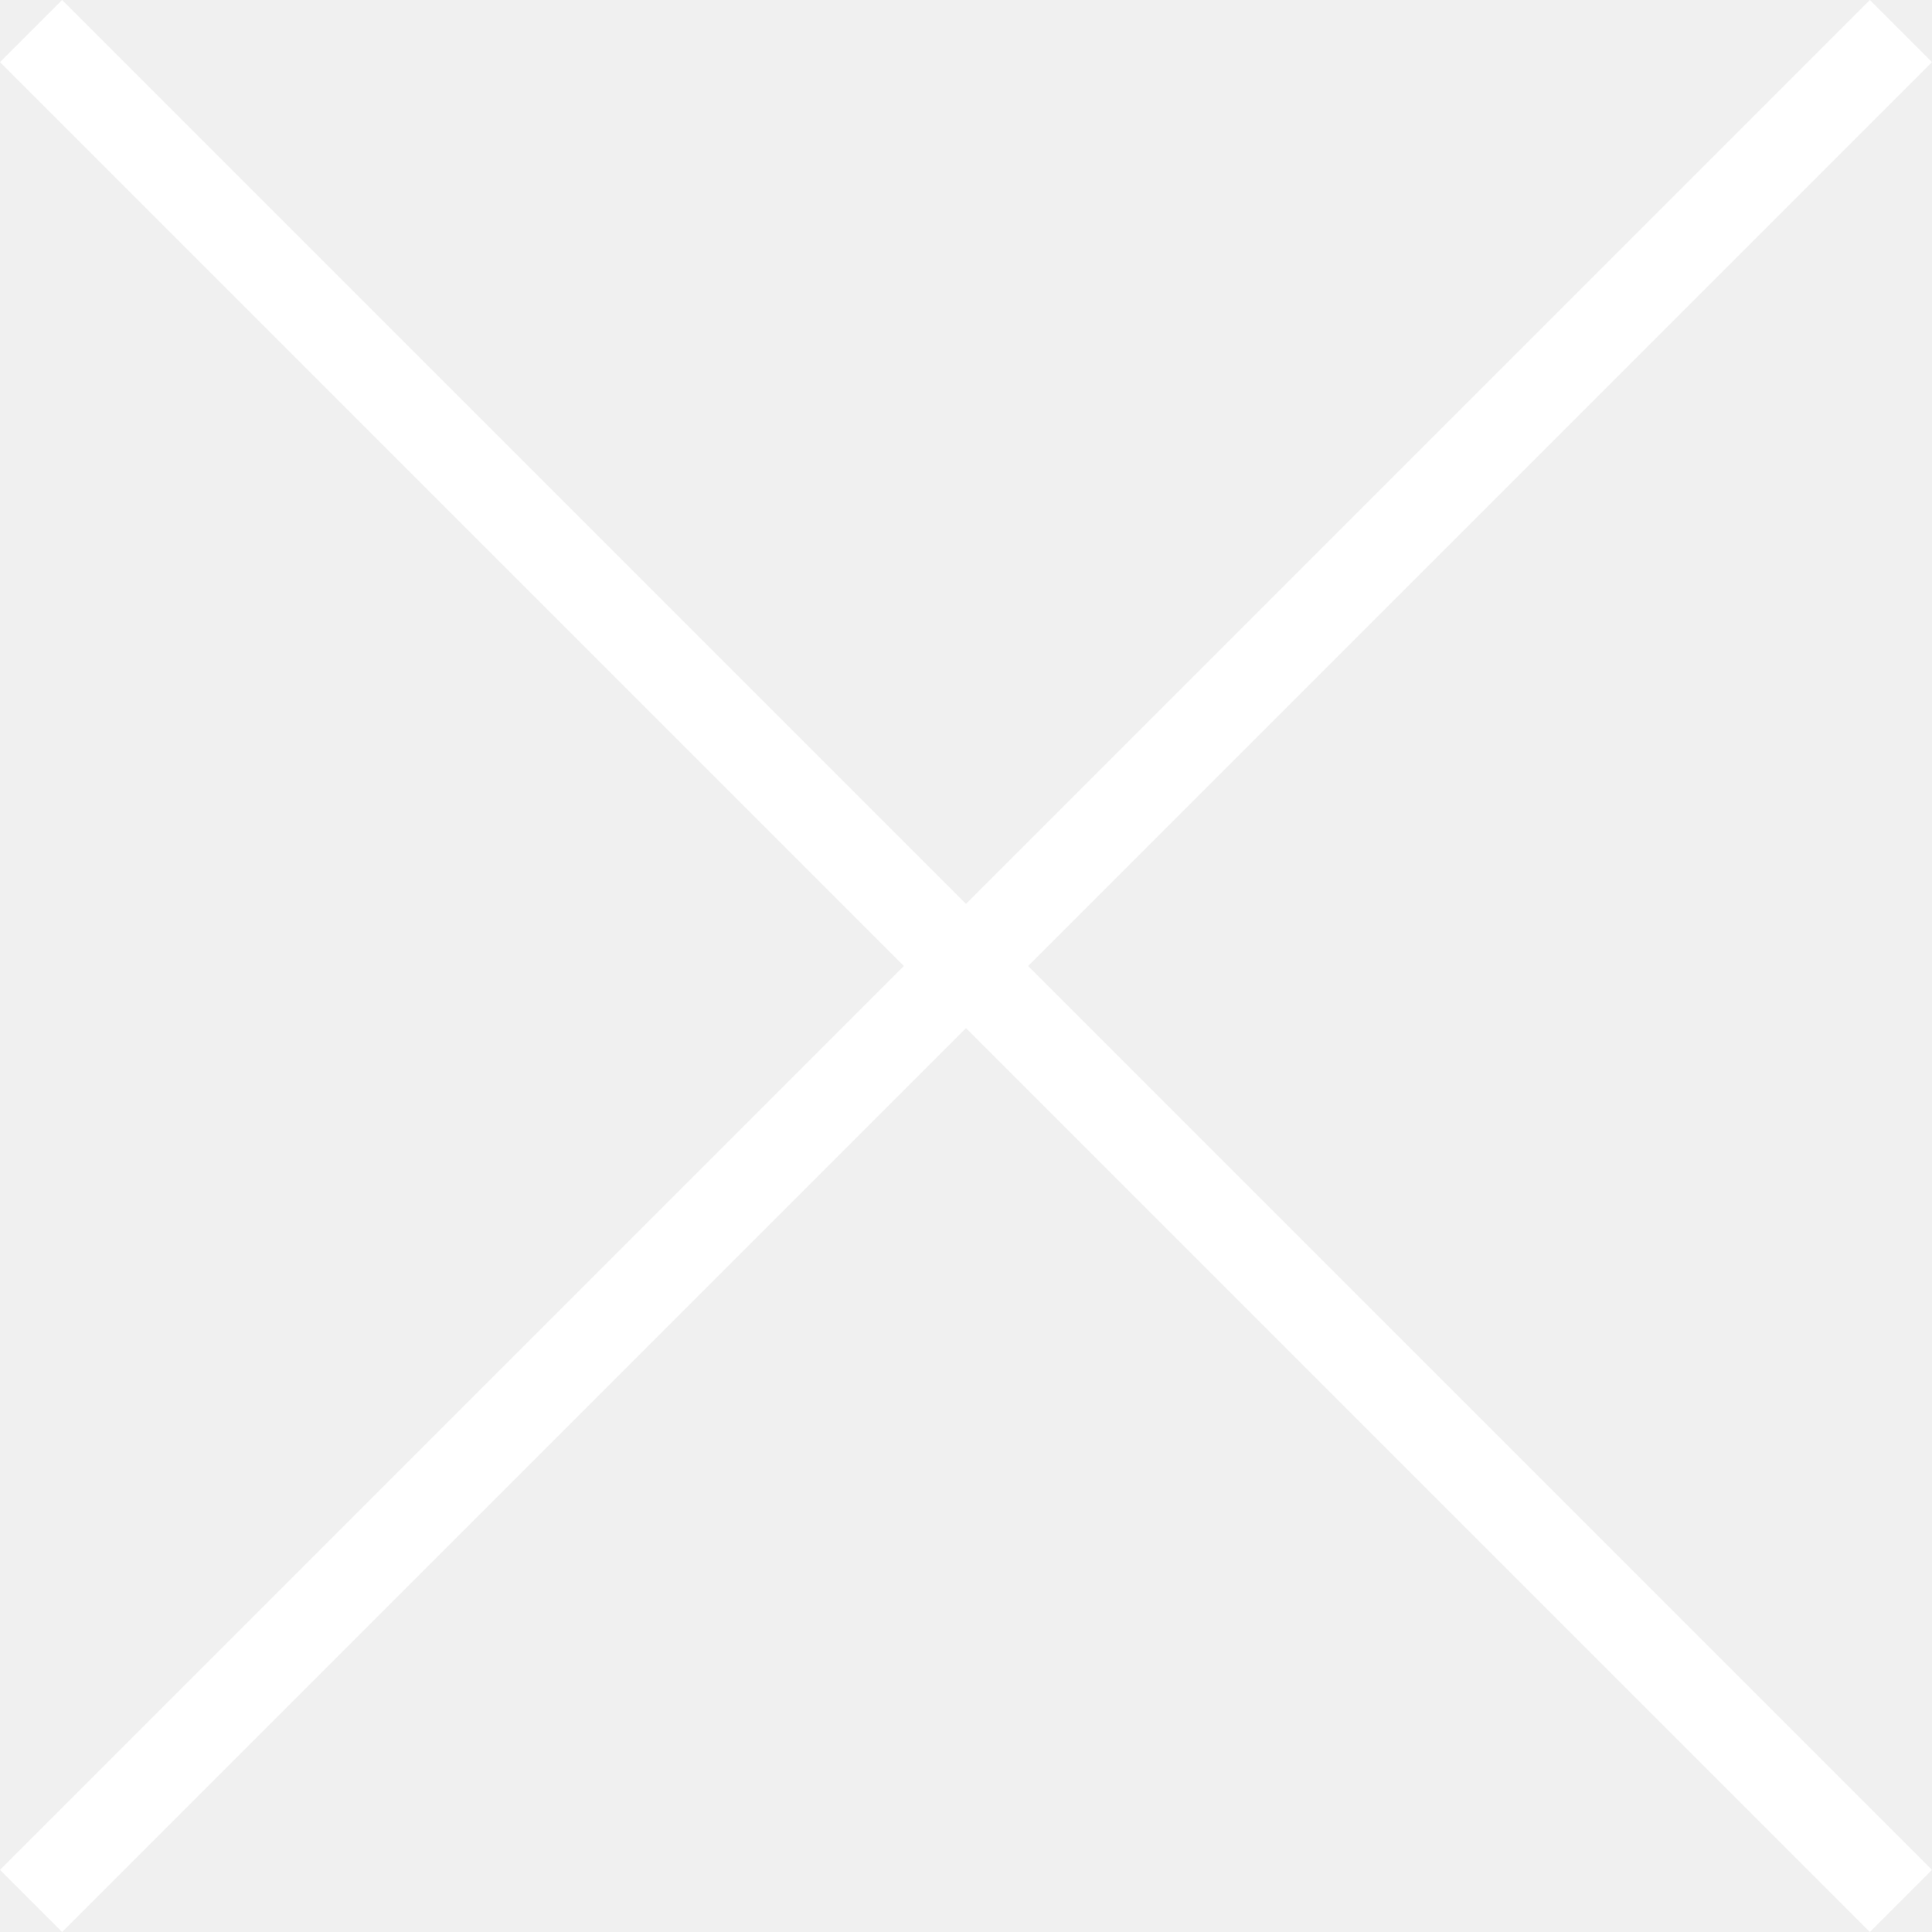
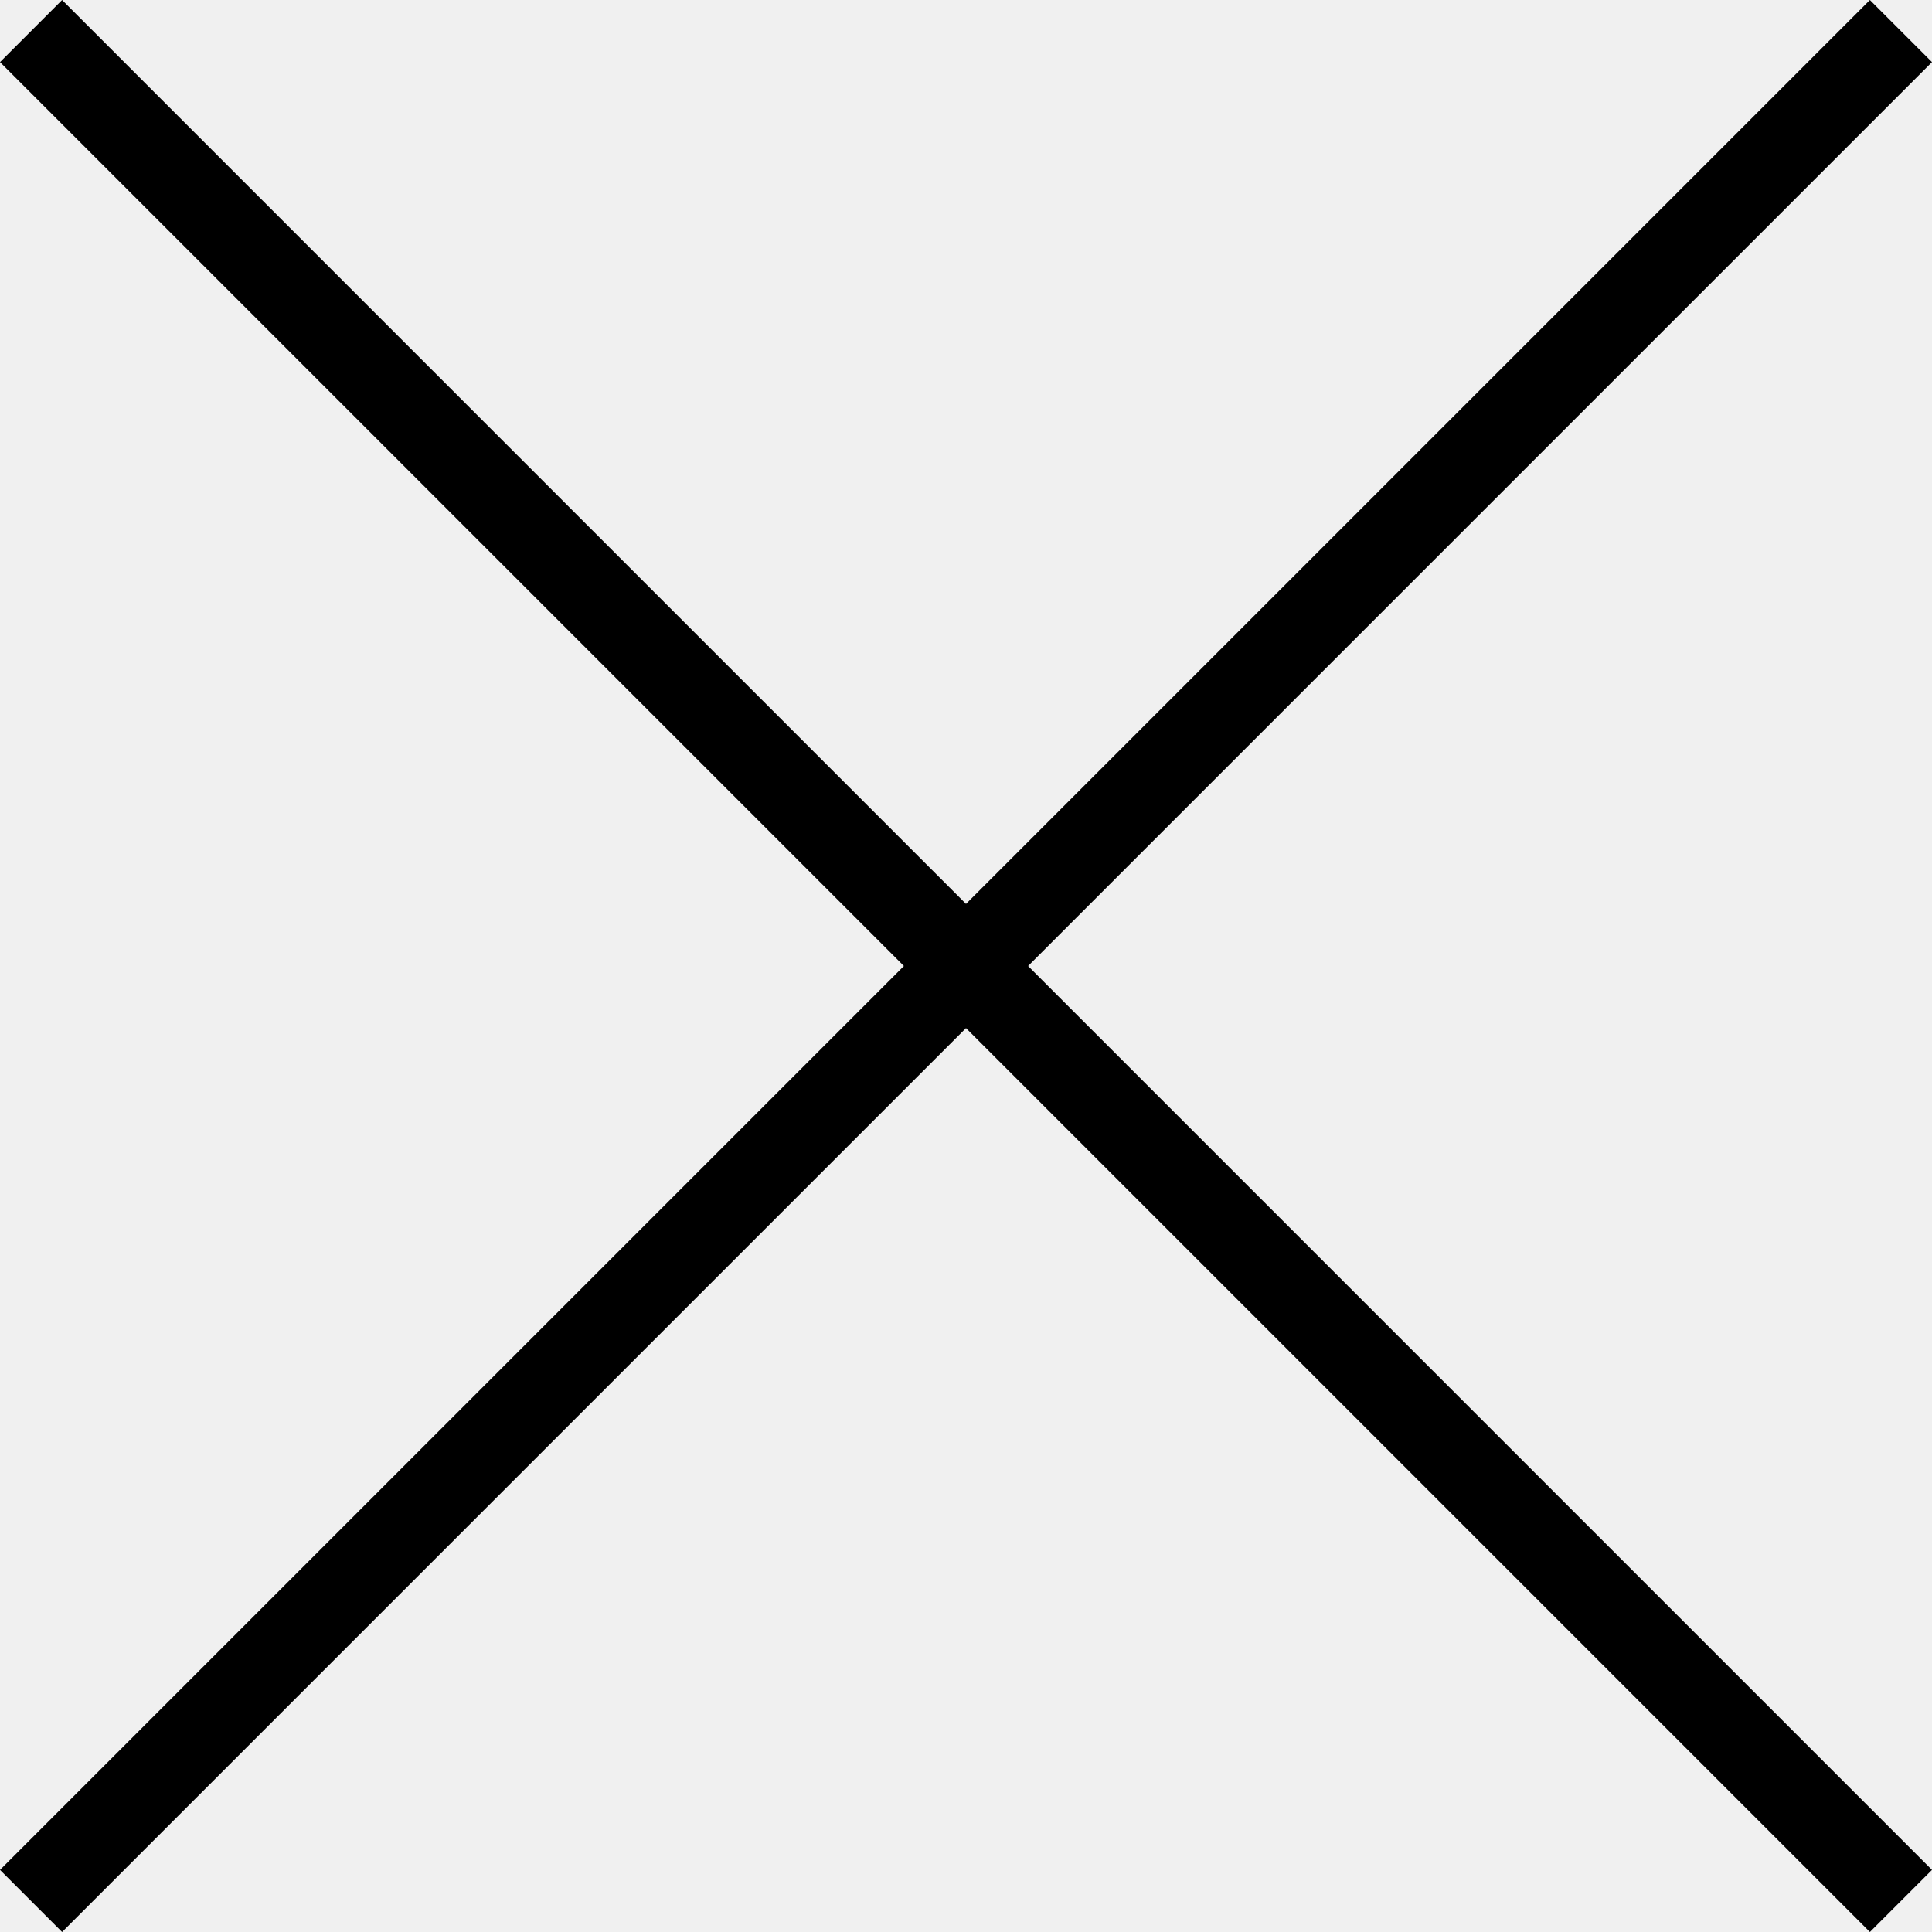
<svg xmlns="http://www.w3.org/2000/svg" width="22px" height="22px" viewBox="0 0 22 22" version="1.1">
  <g id="Page-1" stroke="none" stroke-width="1" fill="none" fill-rule="evenodd">
    <g id="Desktop-HD" transform="translate(-860, -560)">
-       <g id="Group" transform="translate(860, 560)" fill="#FFFFFF">
+       <g id="Group" transform="translate(860, 560)" fill="#000000">
        <polygon id="Path" points="11 10.293 21.293 0 22 0.707 11.707 11 22 21.293 21.293 22 11 11.707 0.707 22 8.8817842e-16 21.293 10.293 11 0 0.707 0.707 8.8817842e-16" />
      </g>
    </g>
  </g>
</svg>
